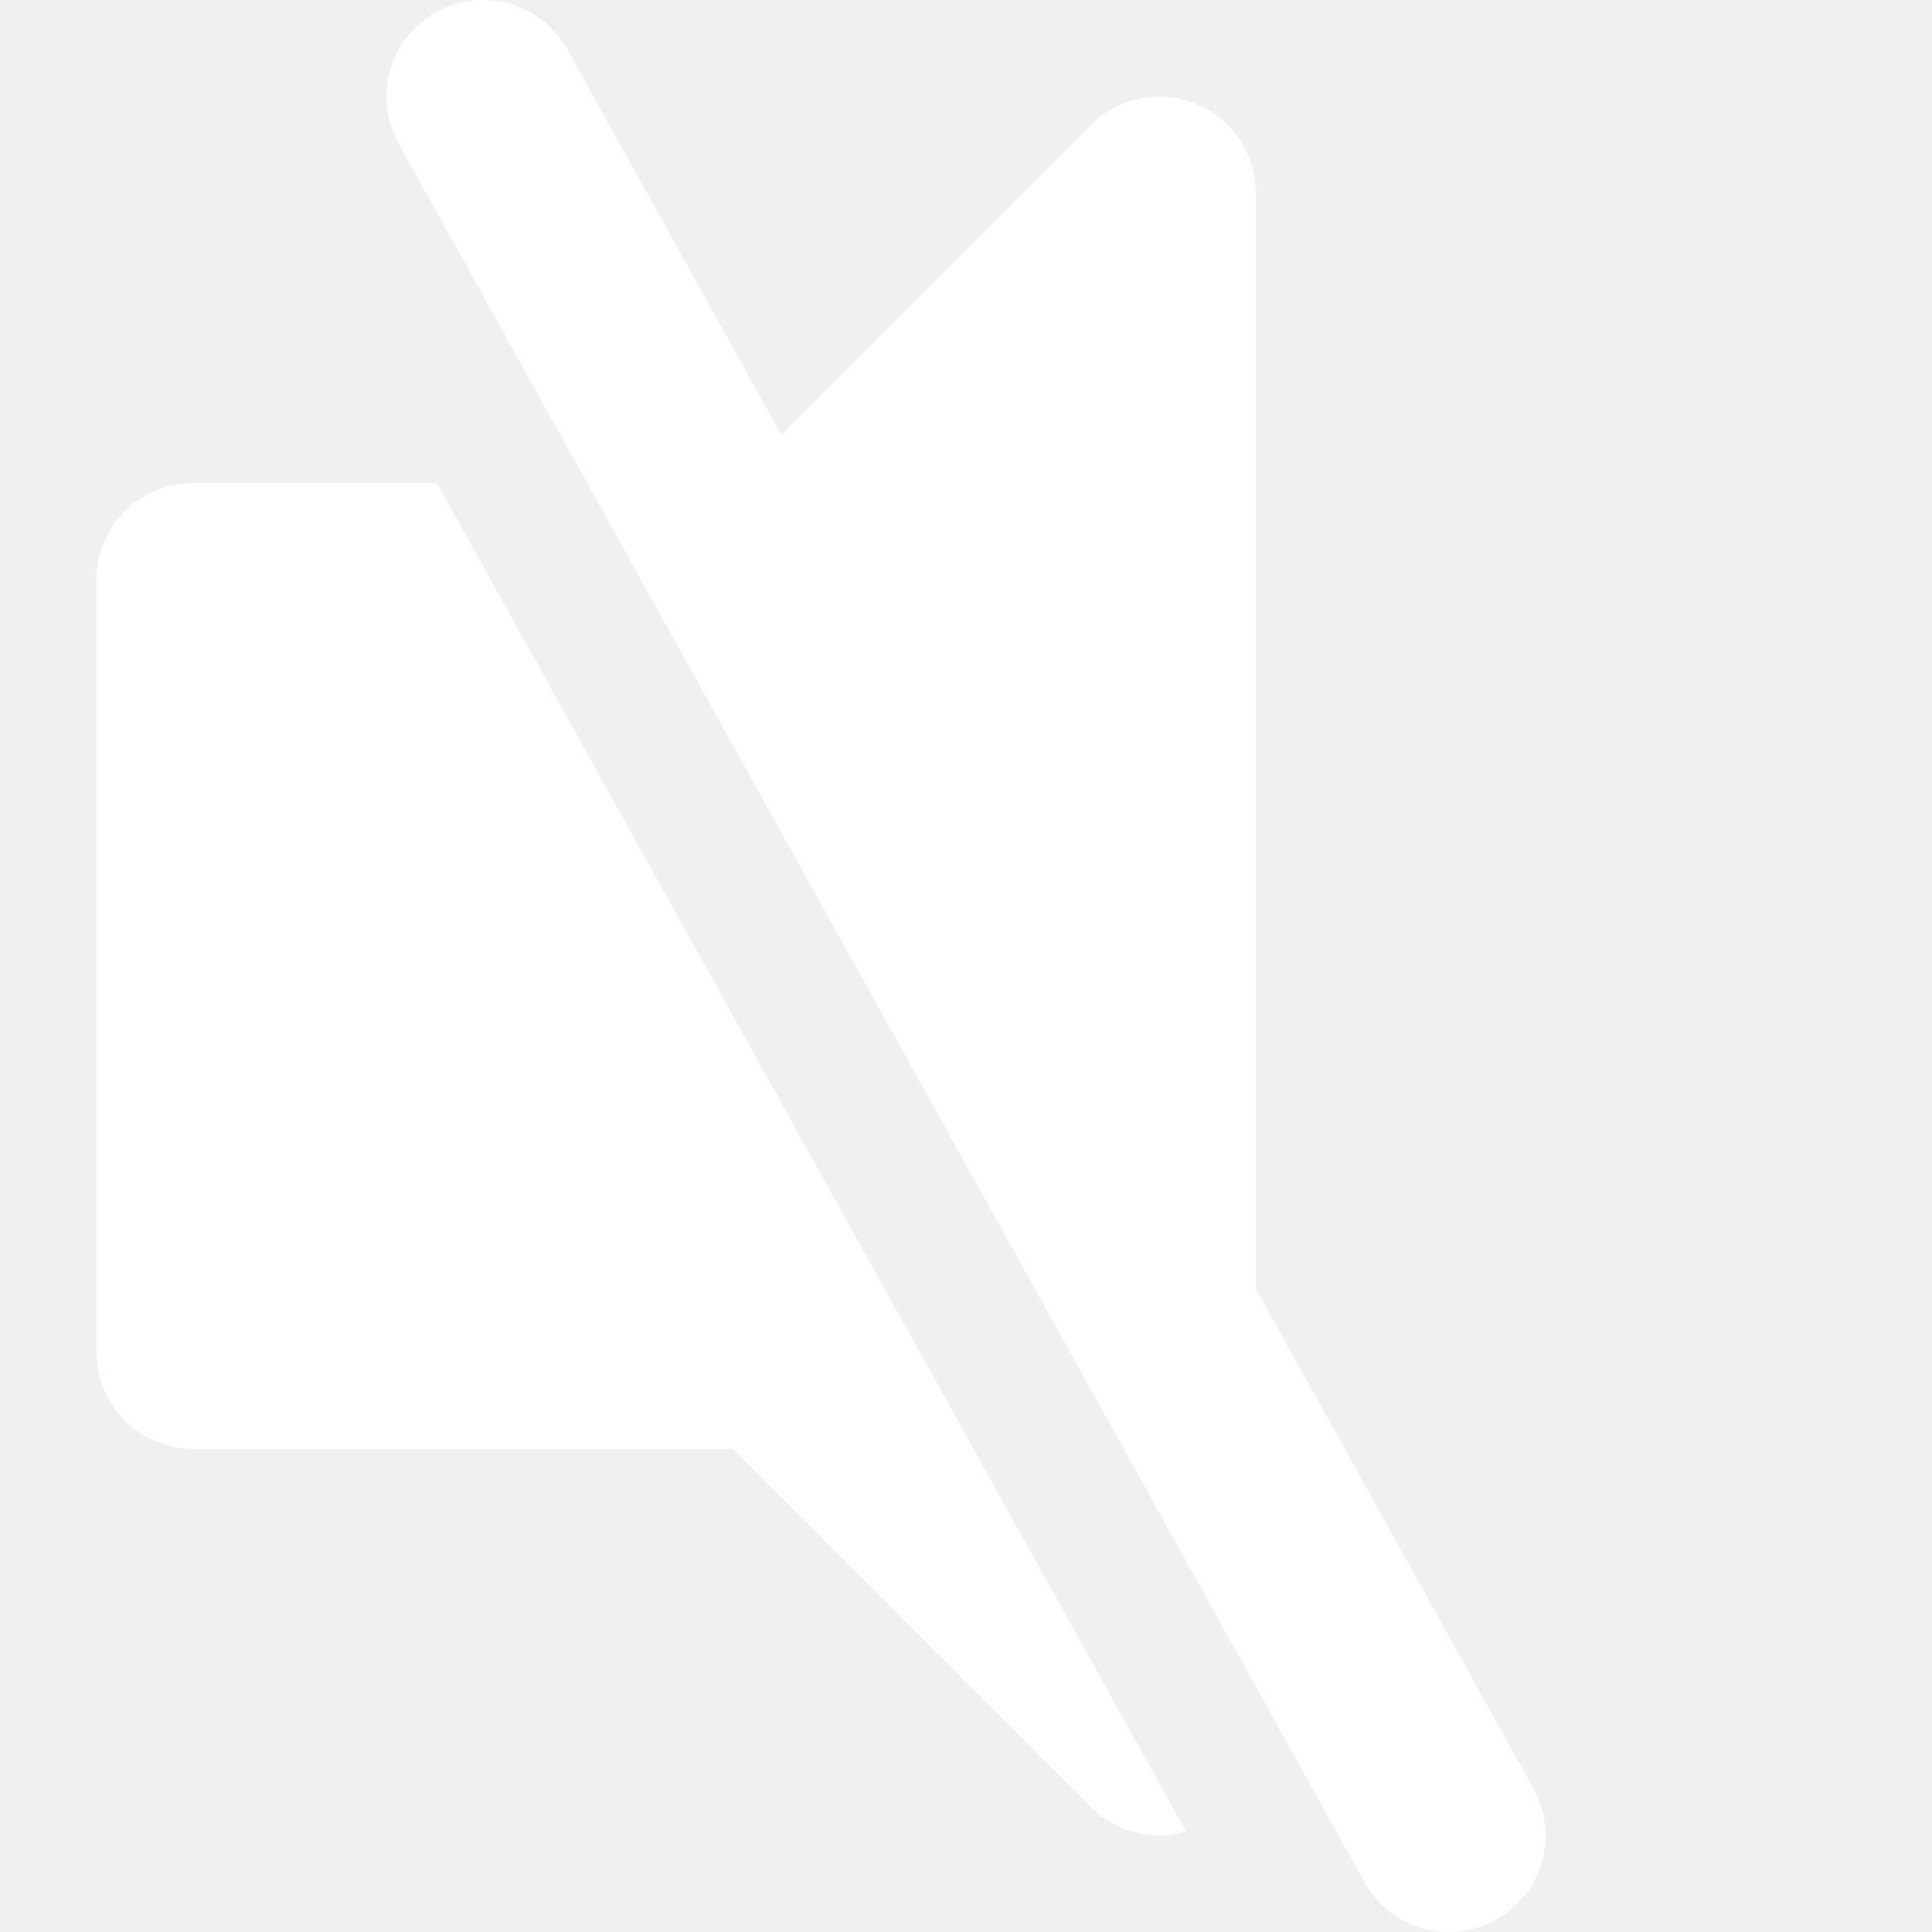
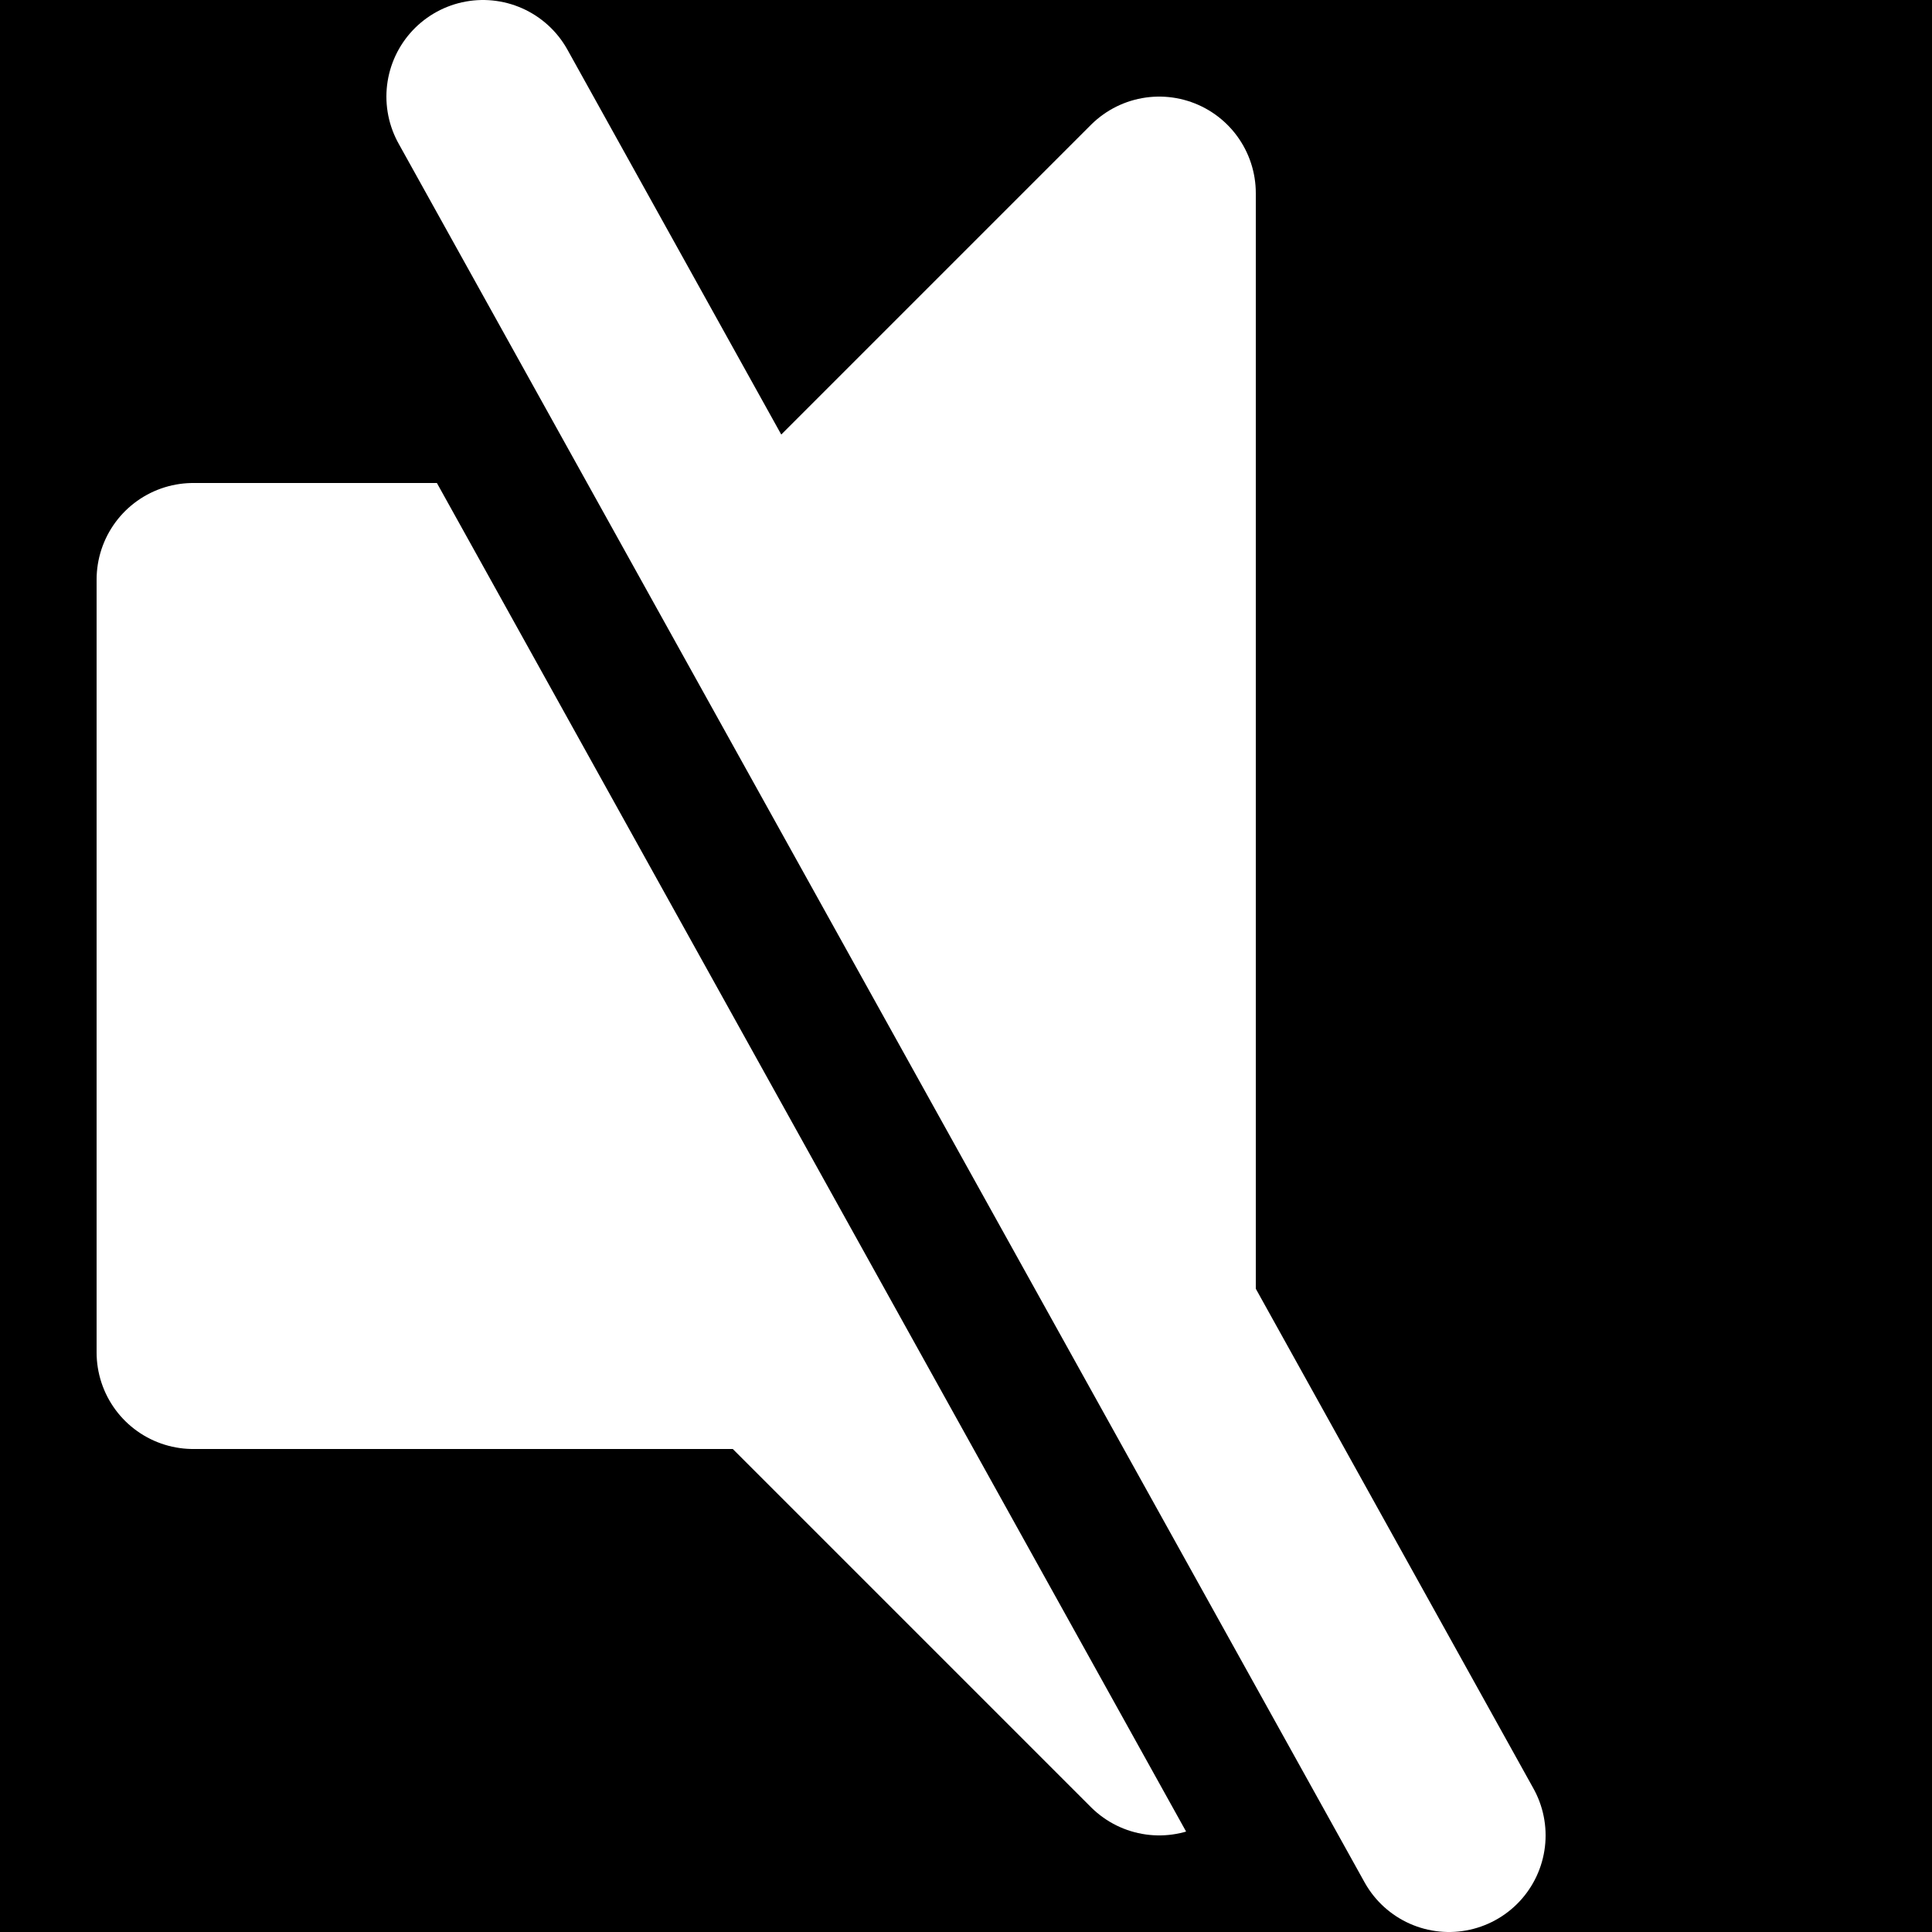
<svg xmlns="http://www.w3.org/2000/svg" version="1.1" width="20" height="20">
+   <rect width="20" height="20" fill="black" />
  <mask id="mute-slash">
    <rect width="20" height="20" fill="white" />
    <path d="M -6 -16 L 24 38" fill="transparent" stroke="black" stroke-width="2" />
  </mask>
  <path d="M 5 1 L 15 19" fill="transparent" stroke="white" stroke-width="2" stroke-linejoin="round" stroke-linecap="round" />
  <path d="M 2 6 V 14 H 8 L 12 18 V 2 L 8 6 Z" fill="white" stroke="white" stroke-width="2" stroke-linejoin="round" stroke-linecap="round" mask="url(#mute-slash)" />
</svg>
